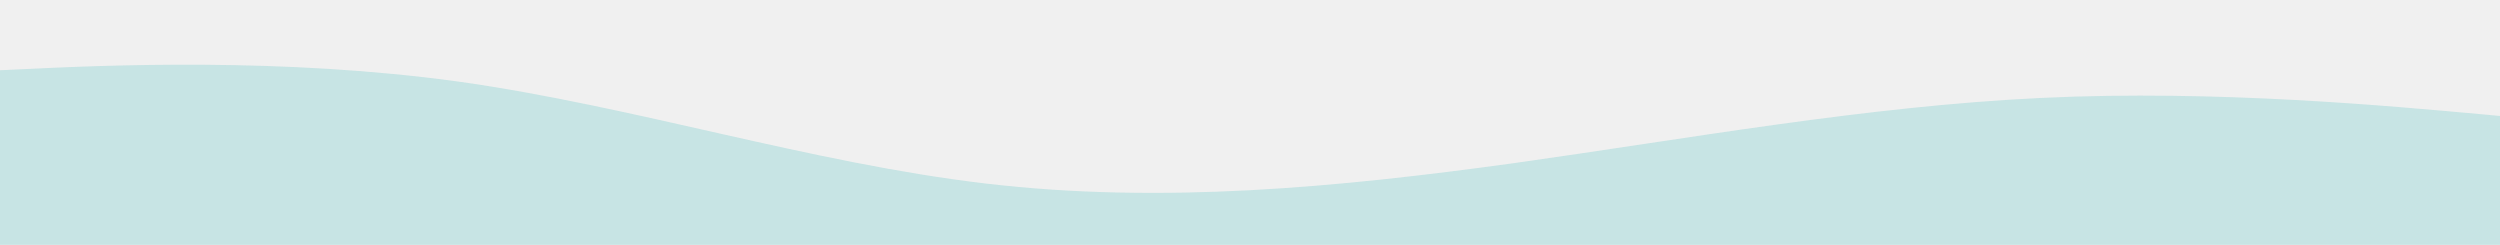
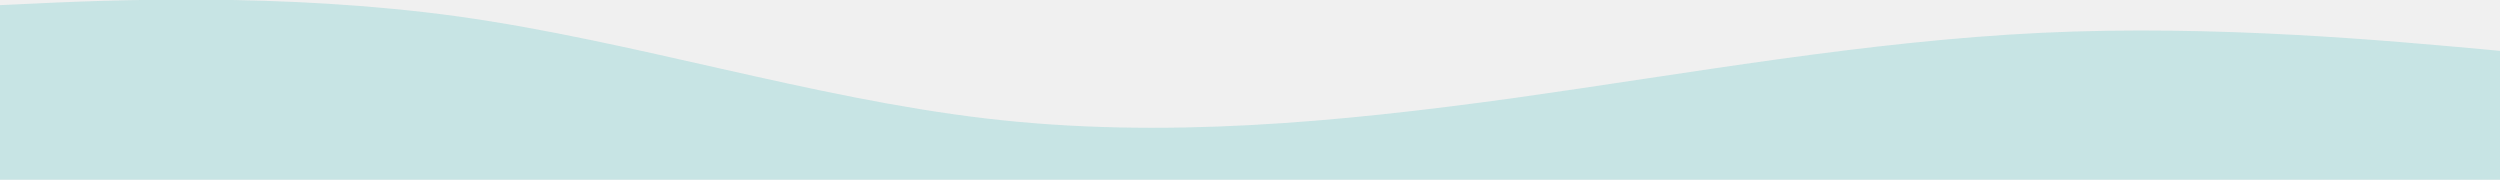
- <svg xmlns="http://www.w3.org/2000/svg" width="1920" height="188" viewBox="0 0 1920 188" fill="none">
+ <svg xmlns="http://www.w3.org/2000/svg" width="1920" height="138" viewBox="0 0 1920 138" fill="none">
  <g clip-path="url(#clip0_8_35)">
-     <path d="M-53 56.4L14.533 53.286C82.067 49.938 217.133 44.062 352.2 62.686C487.267 81.662 622.333 125.137 757.4 141C892.467 156.863 1027.53 143.938 1162.6 125.314C1297.67 106.337 1432.73 81.662 1567.8 75.2C1702.87 68.737 1837.93 81.662 1905.47 87.714L1973 94V188H1905.47C1837.93 188 1702.87 188 1567.8 188C1432.73 188 1297.67 188 1162.6 188C1027.53 188 892.467 188 757.4 188C622.333 188 487.267 188 352.2 188C217.133 188 82.067 188 14.533 188H-53V56.4Z" fill="#B5DFDE" fill-opacity="0.7" />
+     <path d="M-53 6.4L14.533 3.286C82.067 -0.063 217.133 -5.938 352.2 12.686C487.267 31.663 622.333 75.138 757.4 91C892.467 106.863 1027.53 93.938 1162.6 75.314C1297.67 56.337 1432.73 31.663 1567.8 25.2C1702.87 18.738 1837.93 31.663 1905.47 37.714L1973 44V138H1905.47C1837.93 138 1702.87 138 1567.8 138C1432.73 138 1297.67 138 1162.6 138C1027.53 138 892.467 138 757.4 138C622.333 138 487.267 138 352.2 138C217.133 138 82.067 138 14.533 138H-53V6.4Z" fill="#B5DFDE" fill-opacity="0.7" />
  </g>
  <defs>
    <clipPath id="clip0_8_35">
-       <rect width="2026" height="188" fill="white" transform="translate(-53)" />
+       <rect width="2026" height="138" fill="white" transform="translate(-53)" />
    </clipPath>
  </defs>
</svg>
